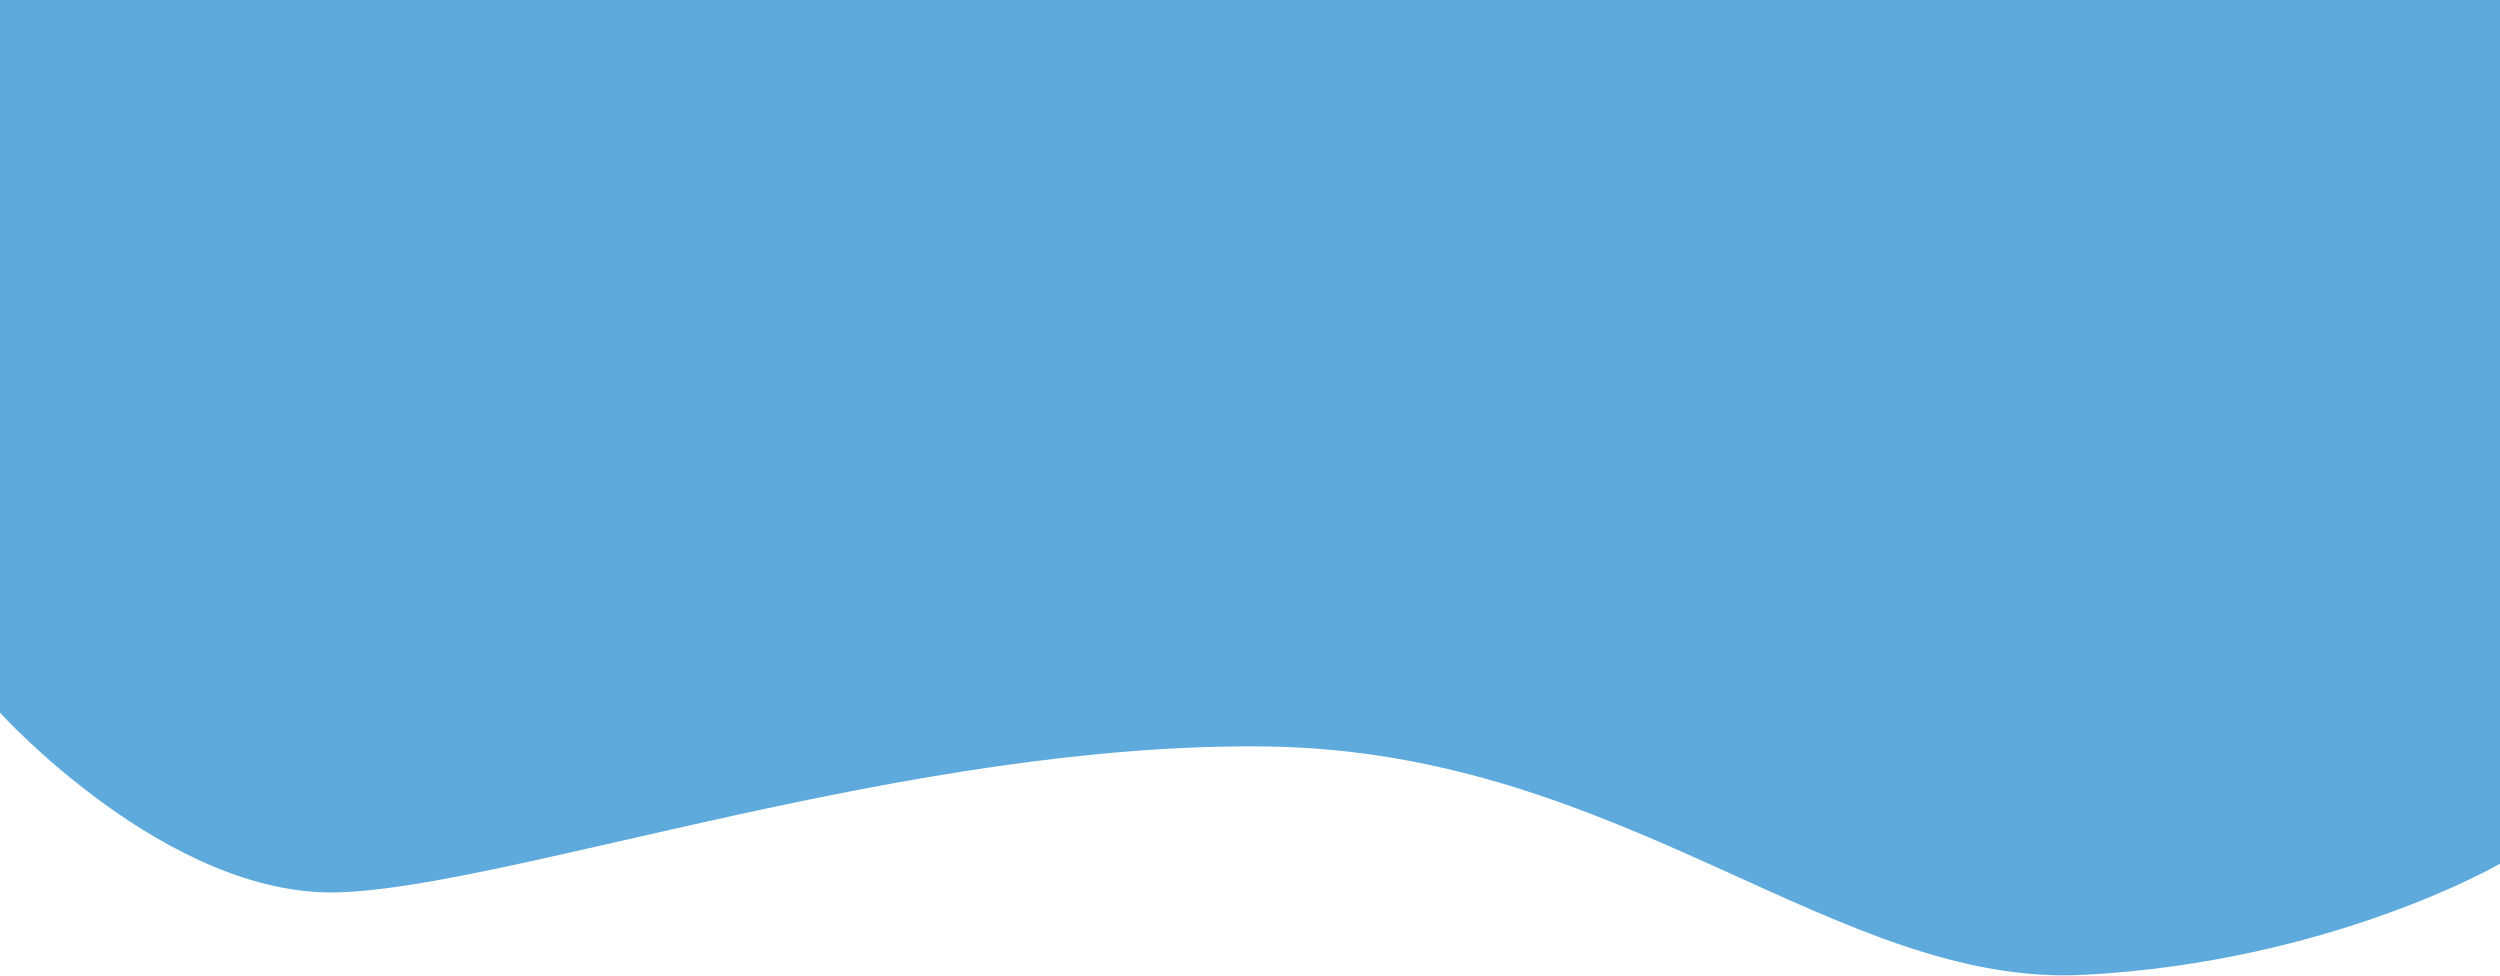
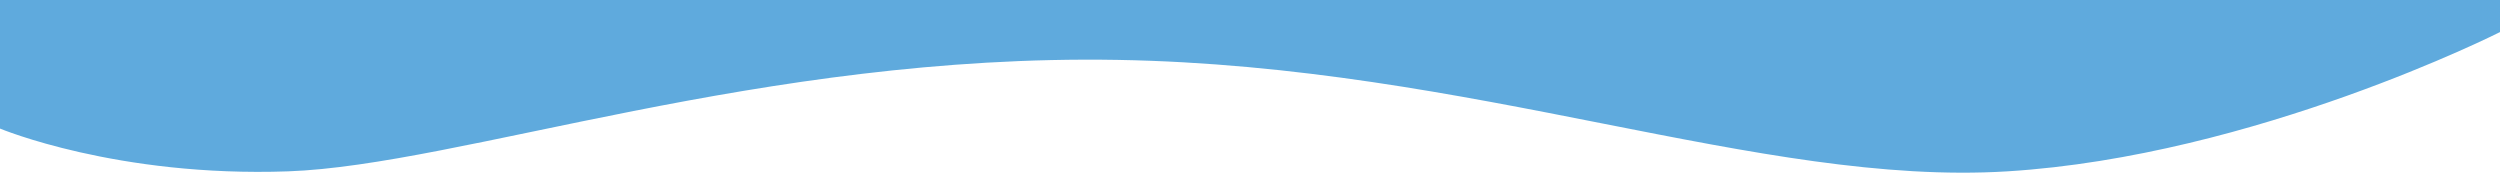
- <svg xmlns="http://www.w3.org/2000/svg" preserveAspectRatio="xMinYMin slice" class="header_bg" viewBox="0 0 1440 562" fill="none">
-   <path d="M1440 0H0V410.5C0 410.5 96.343 517.008 195 514C293.657 510.992 525.213 426.992 730.5 430C935.787 433.008 1057.99 569.019 1200.5 561.5C1343.01 553.981 1440 497.5 1440 497.5V0Z" fill="#5FAADD" />
+ <svg xmlns="http://www.w3.org/2000/svg" preserveAspectRatio="xMinYMin slice" class="header_bg" viewBox="0 0 1440 100" fill="none">
+   <path d="M0 74.052C0 74.052 67.343 102.223 166 98.694C264.657 95.165 438.425 30.971 643.712 34.5C848.999 38.029 1013.78 107.516 1156.29 98.694C1298.79 89.872 1440 18.474 1440 18.474V0H0V74.052Z" fill="#5FAADD" />
</svg>
